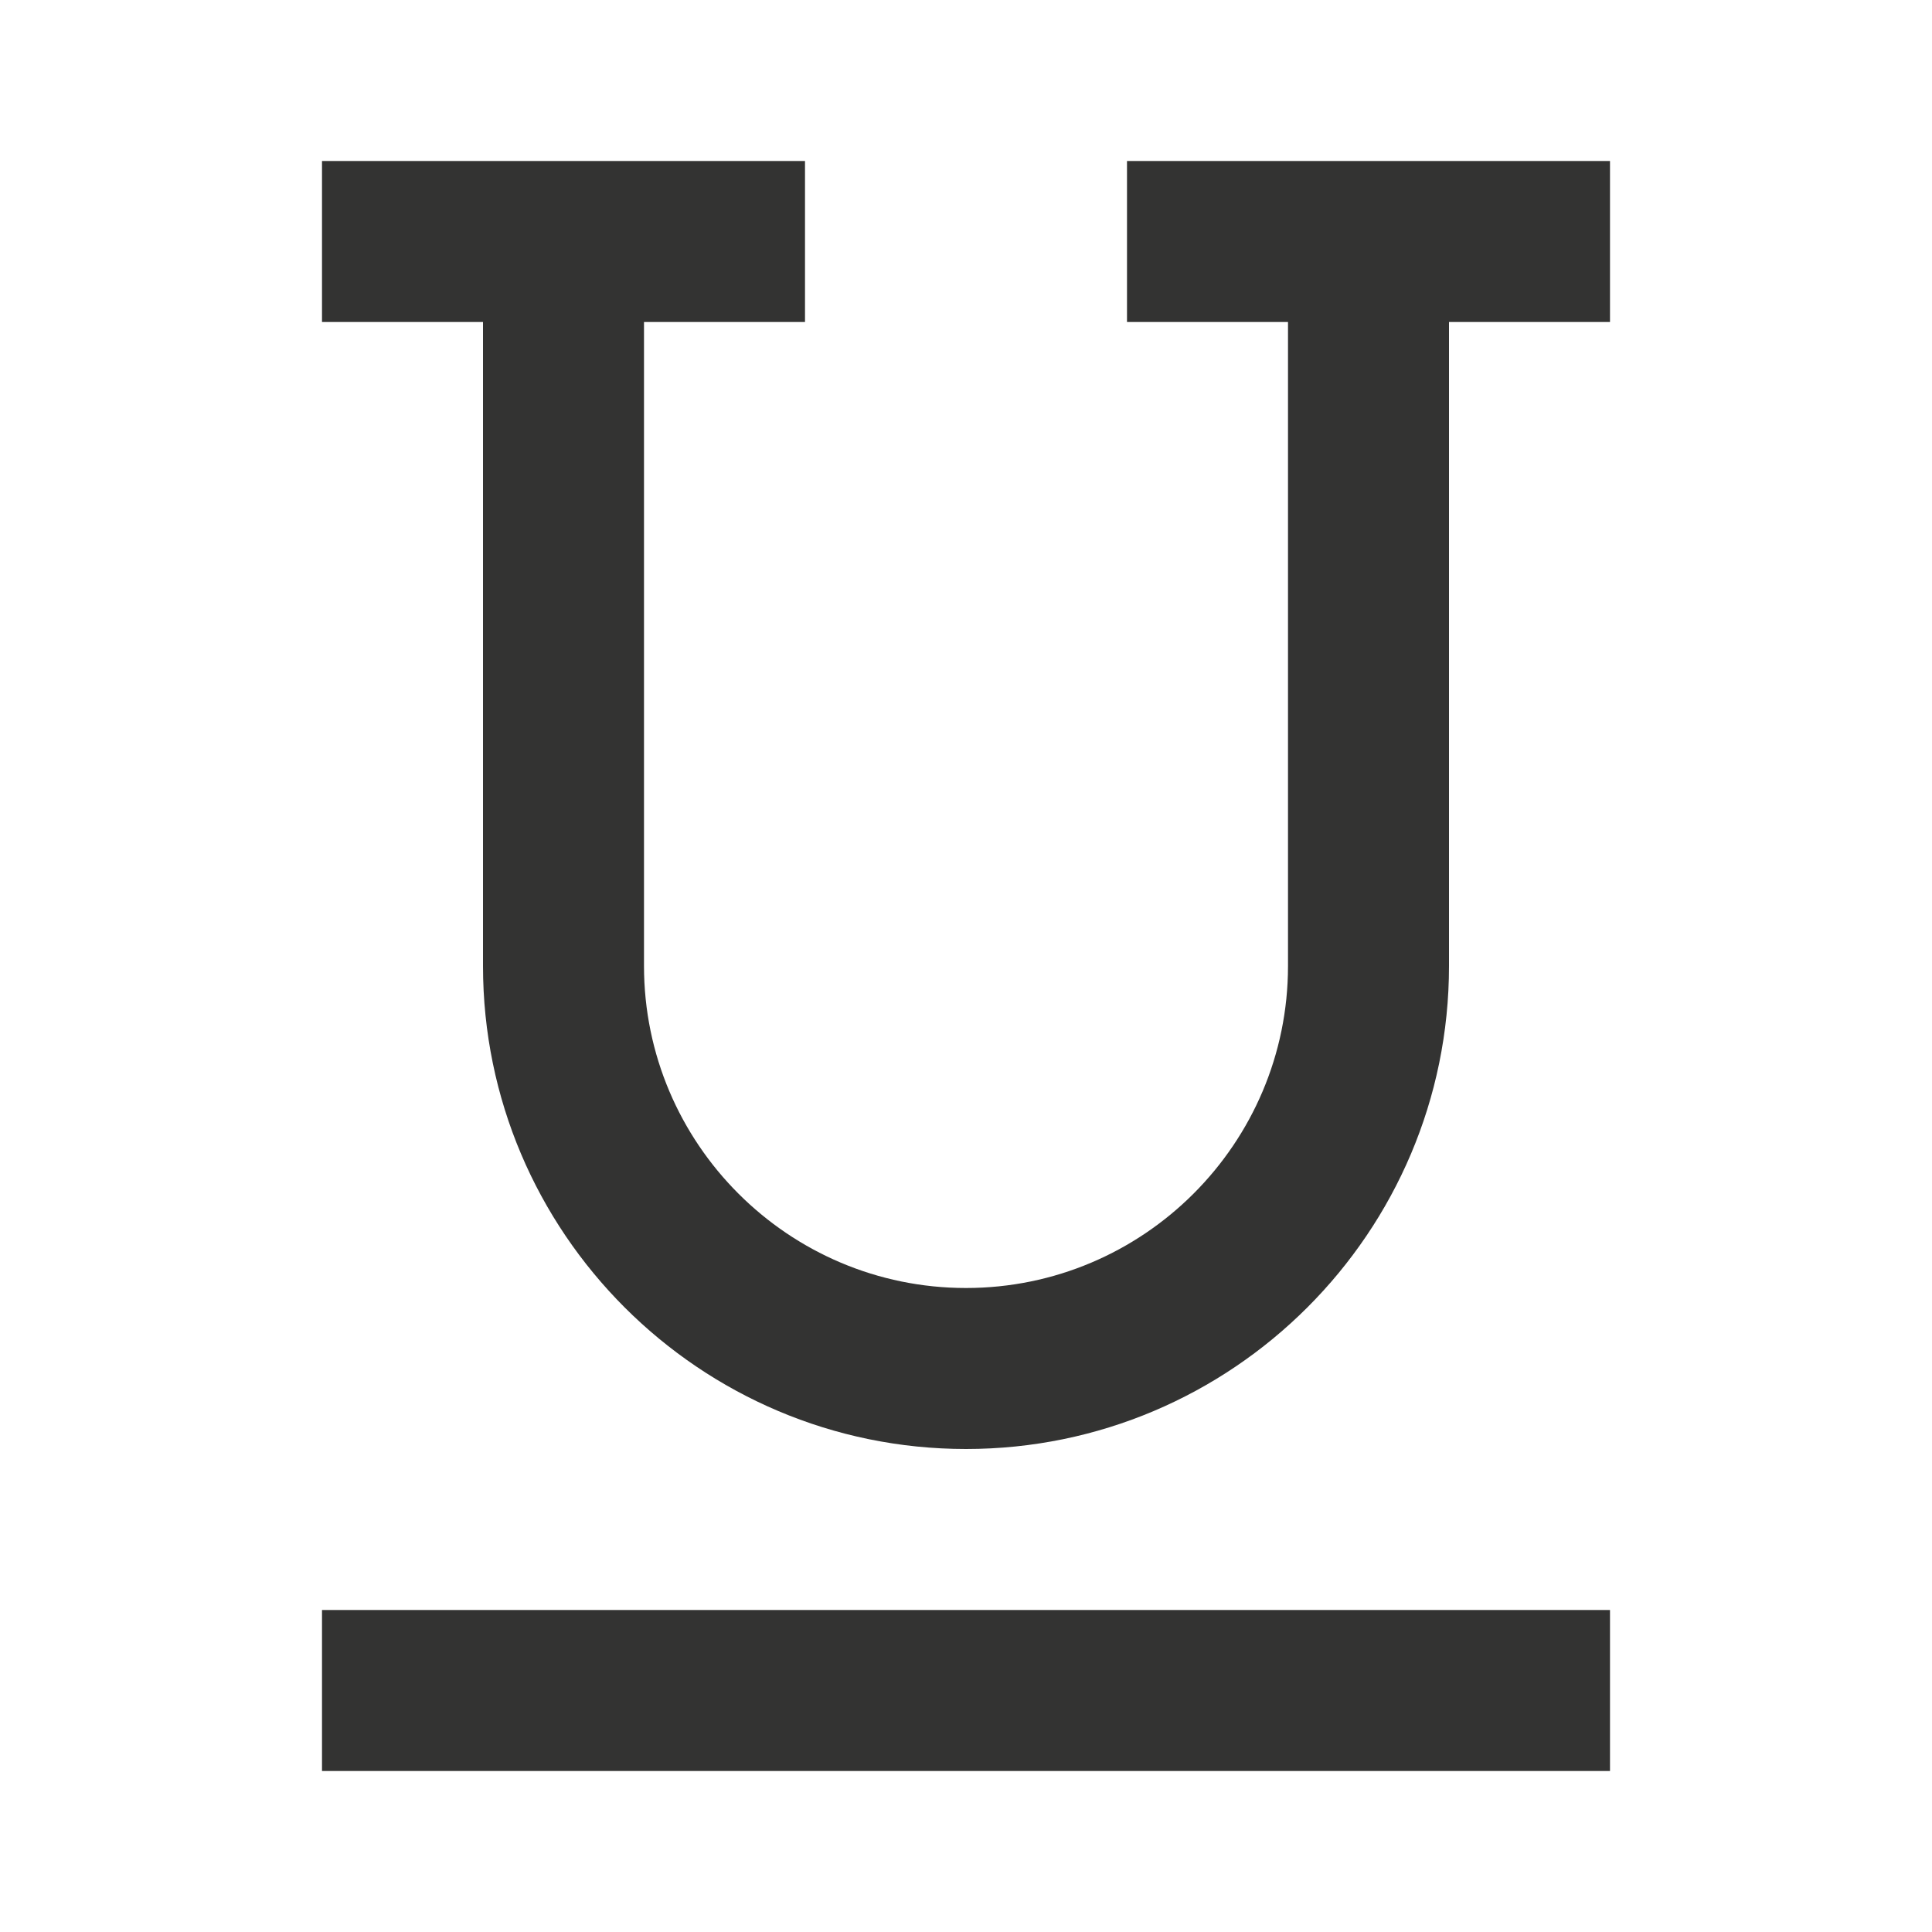
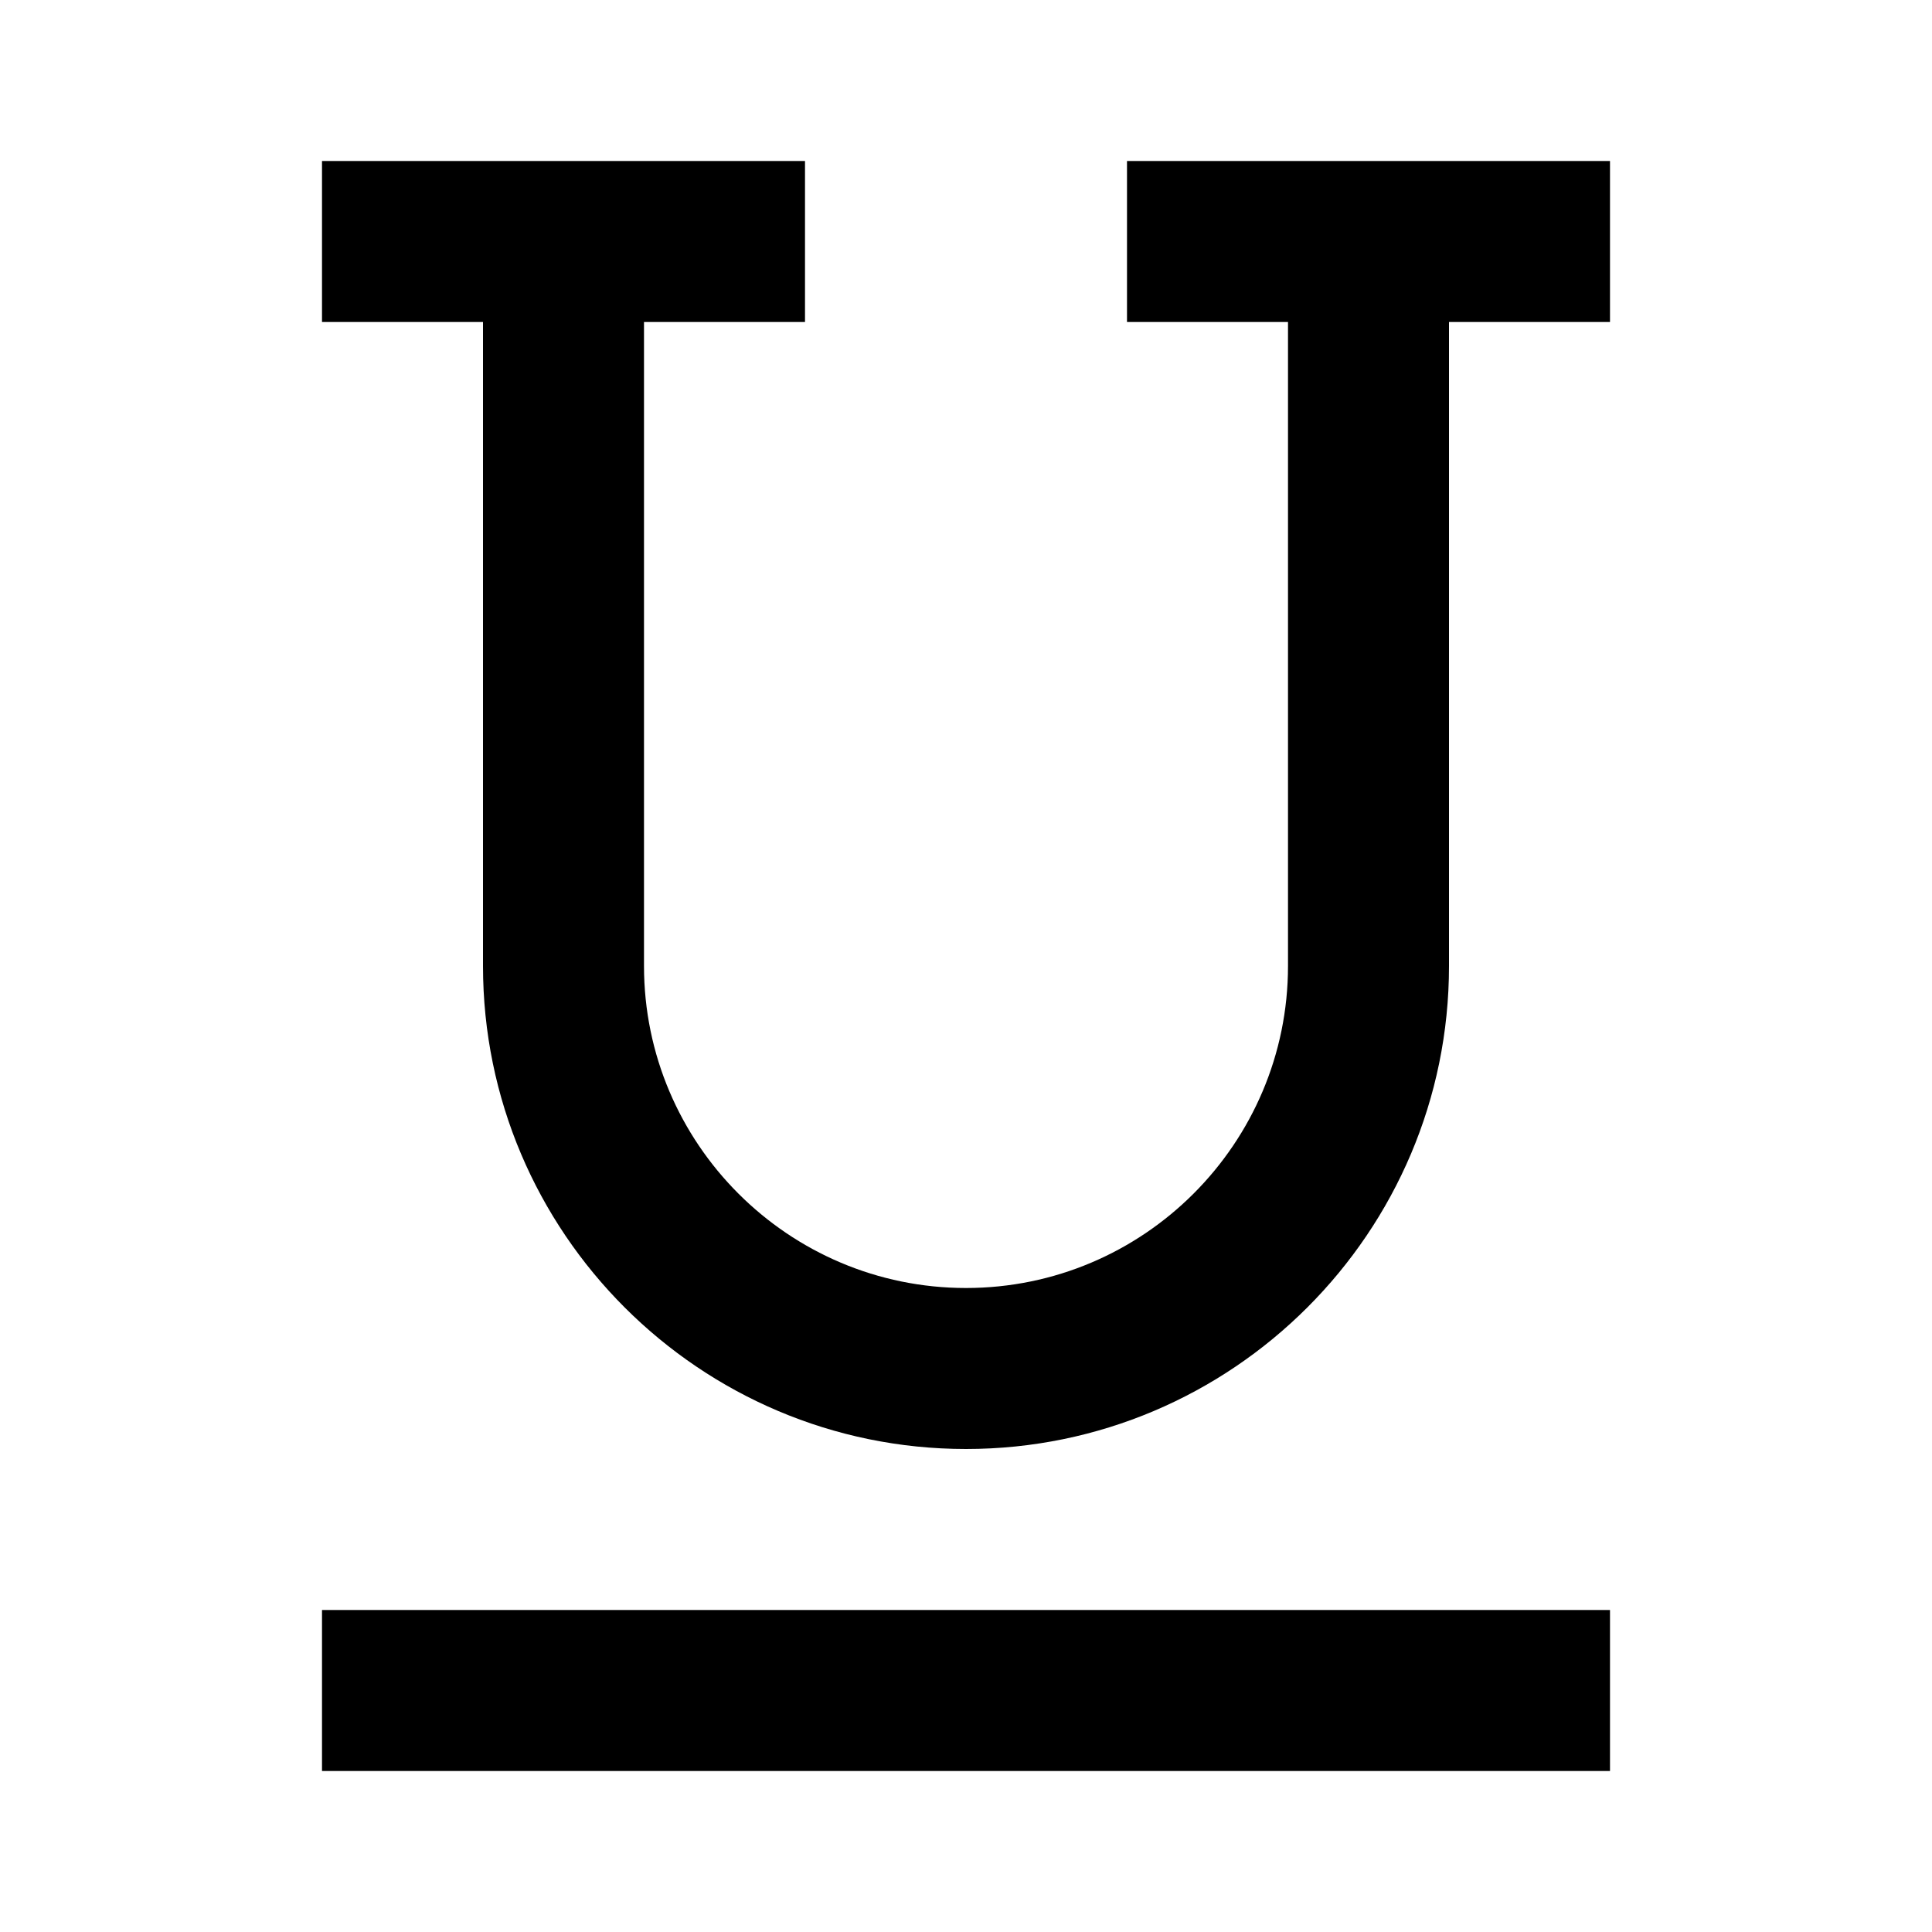
<svg xmlns="http://www.w3.org/2000/svg" width="24" height="24" viewBox="0 0 24 24">
-   <path d="M14,4 L14,2 L20,2 L20,4 L18,4 L18,12 C18,15.309 15.309,18 12,18 C8.691,18 6,15.309 6,12 L6,4 L4,4 L4,2 L10,2 L10,4 L8,4 L8,12 C8,14.206 9.794,16 12,16 C14.206,16 16,14.206 16,12 L16,4 L14,4 Z M20,22 L20,20 L4,20 L4,22 L20,22 Z" fill="#333332" fill-rule="evenodd" />
+   <path d="M14,4 L14,2 L20,2 L20,4 L18,4 L18,12 C18,15.309 15.309,18 12,18 C8.691,18 6,15.309 6,12 L6,4 L4,4 L4,2 L10,2 L10,4 L8,4 L8,12 C8,14.206 9.794,16 12,16 C14.206,16 16,14.206 16,12 L16,4 L14,4 Z M20,22 L20,20 L4,20 L4,22 L20,22 Z" fill-rule="evenodd" />
</svg>
